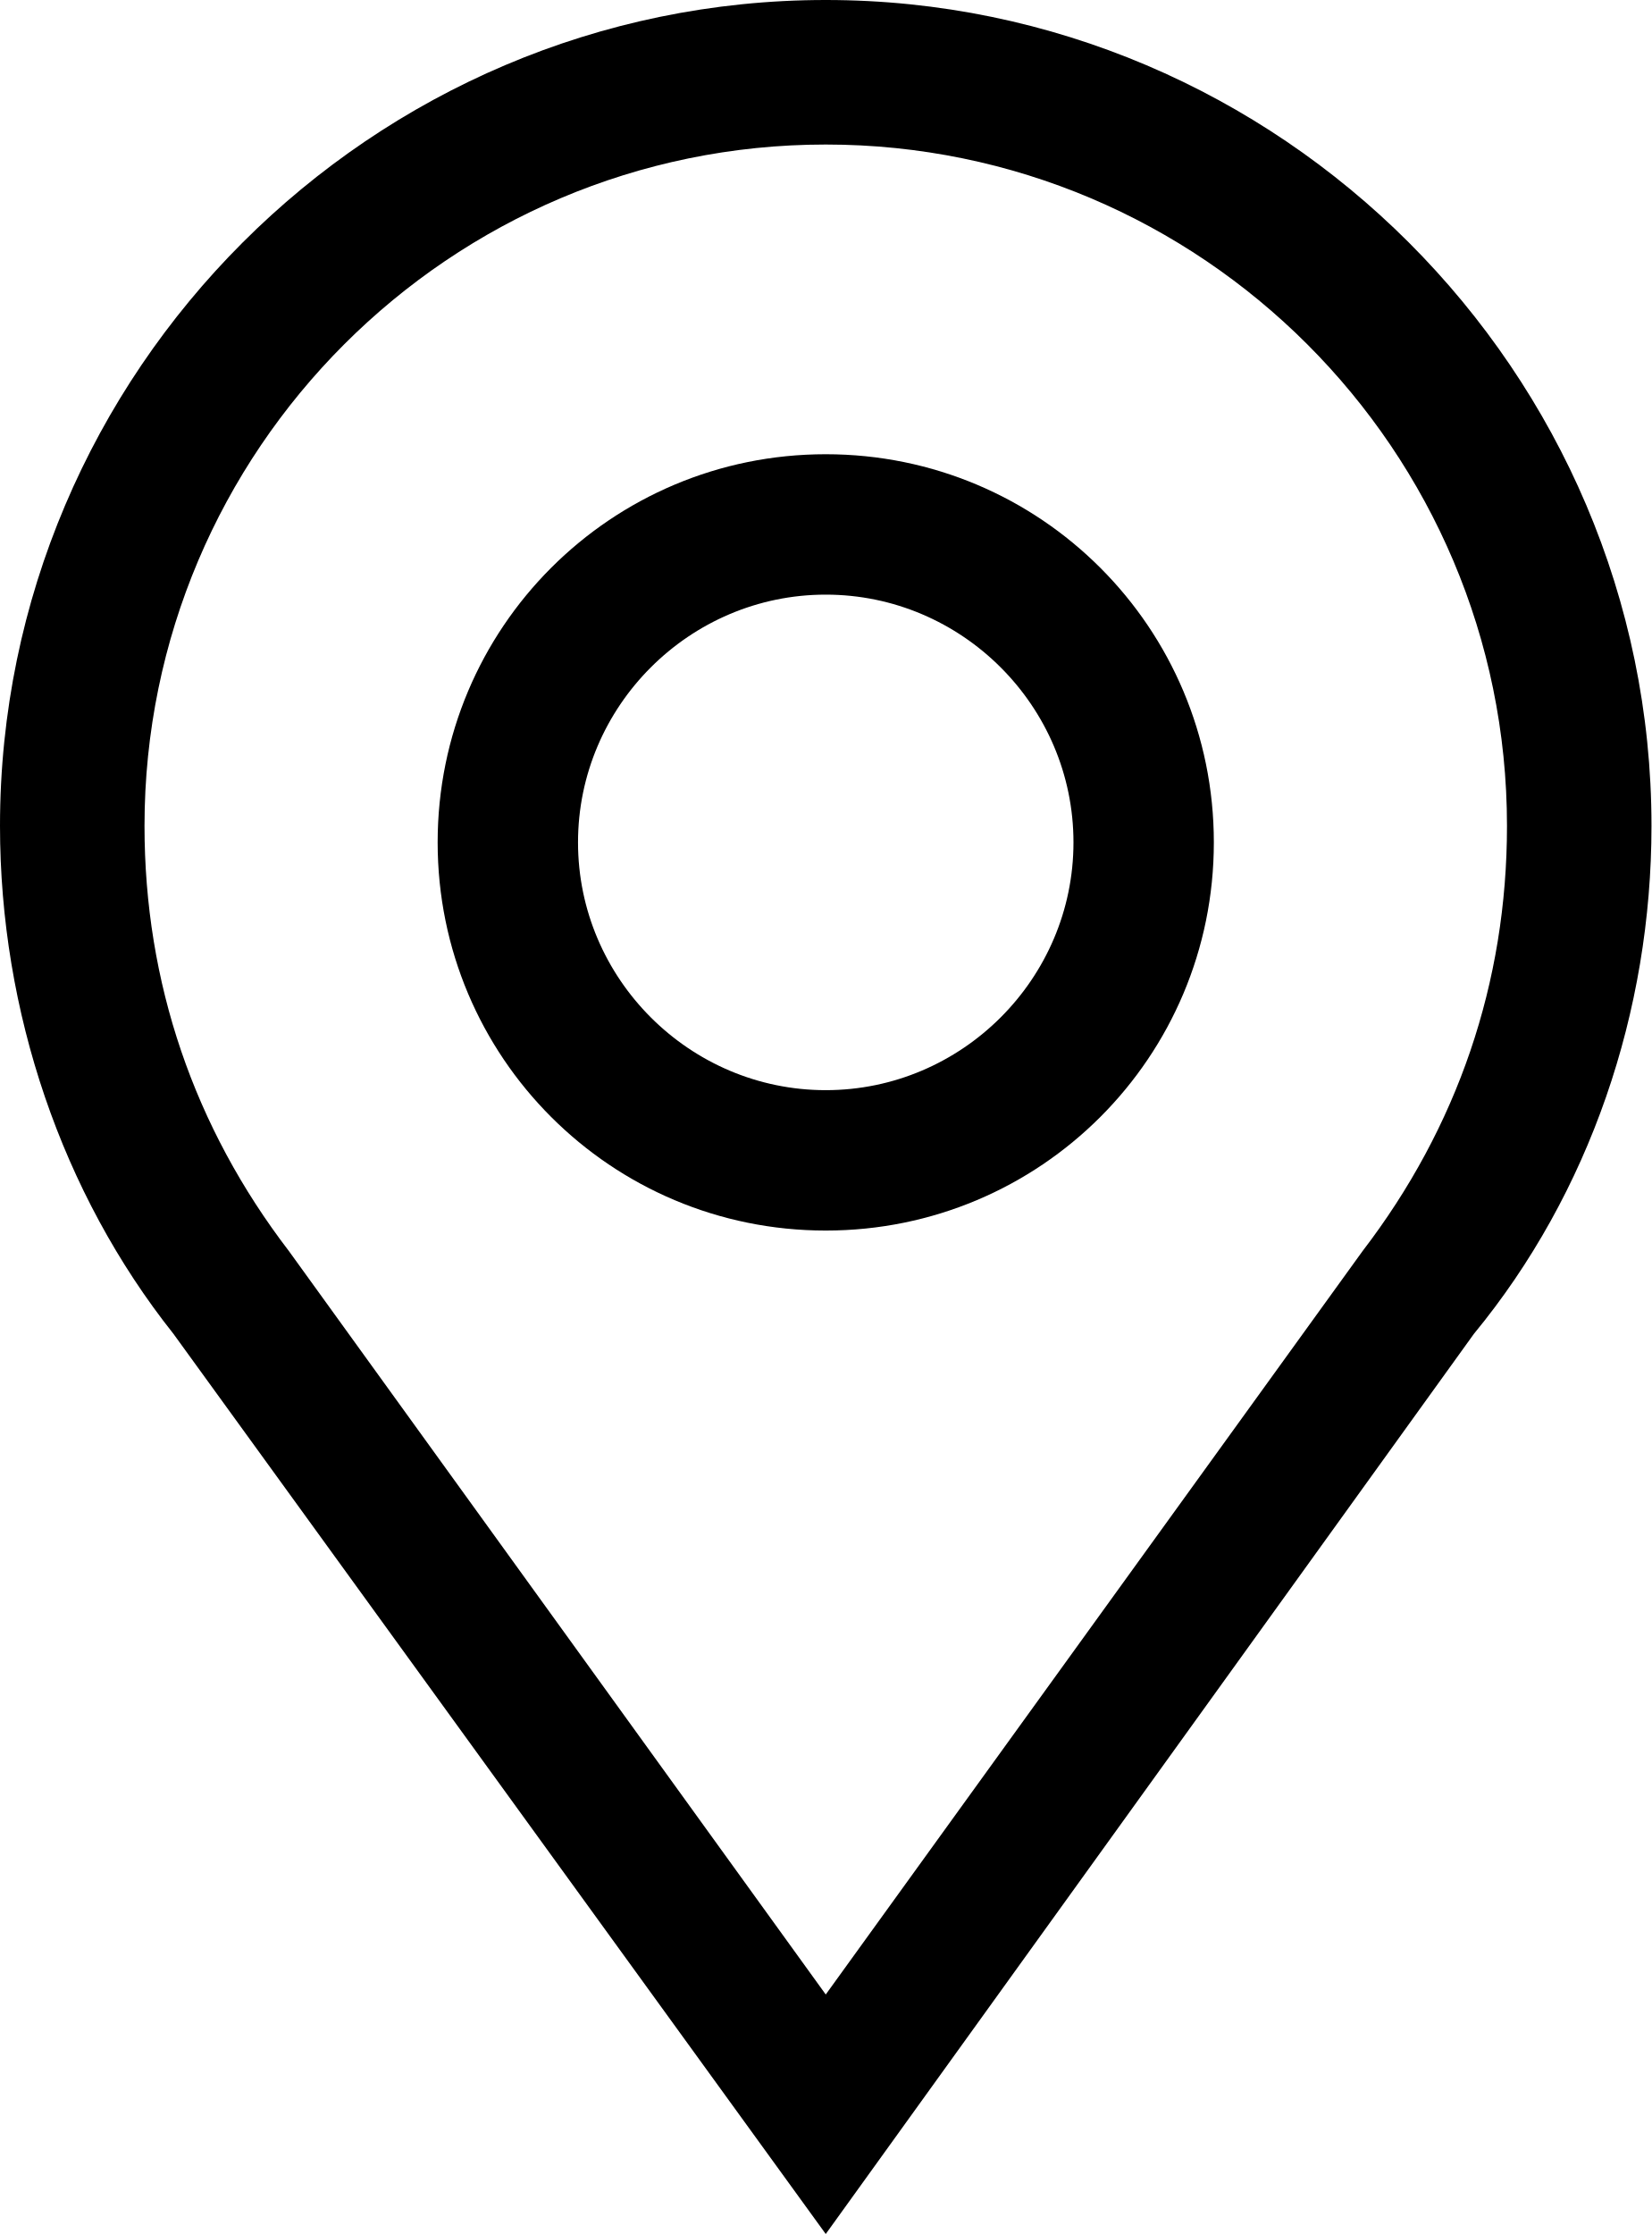
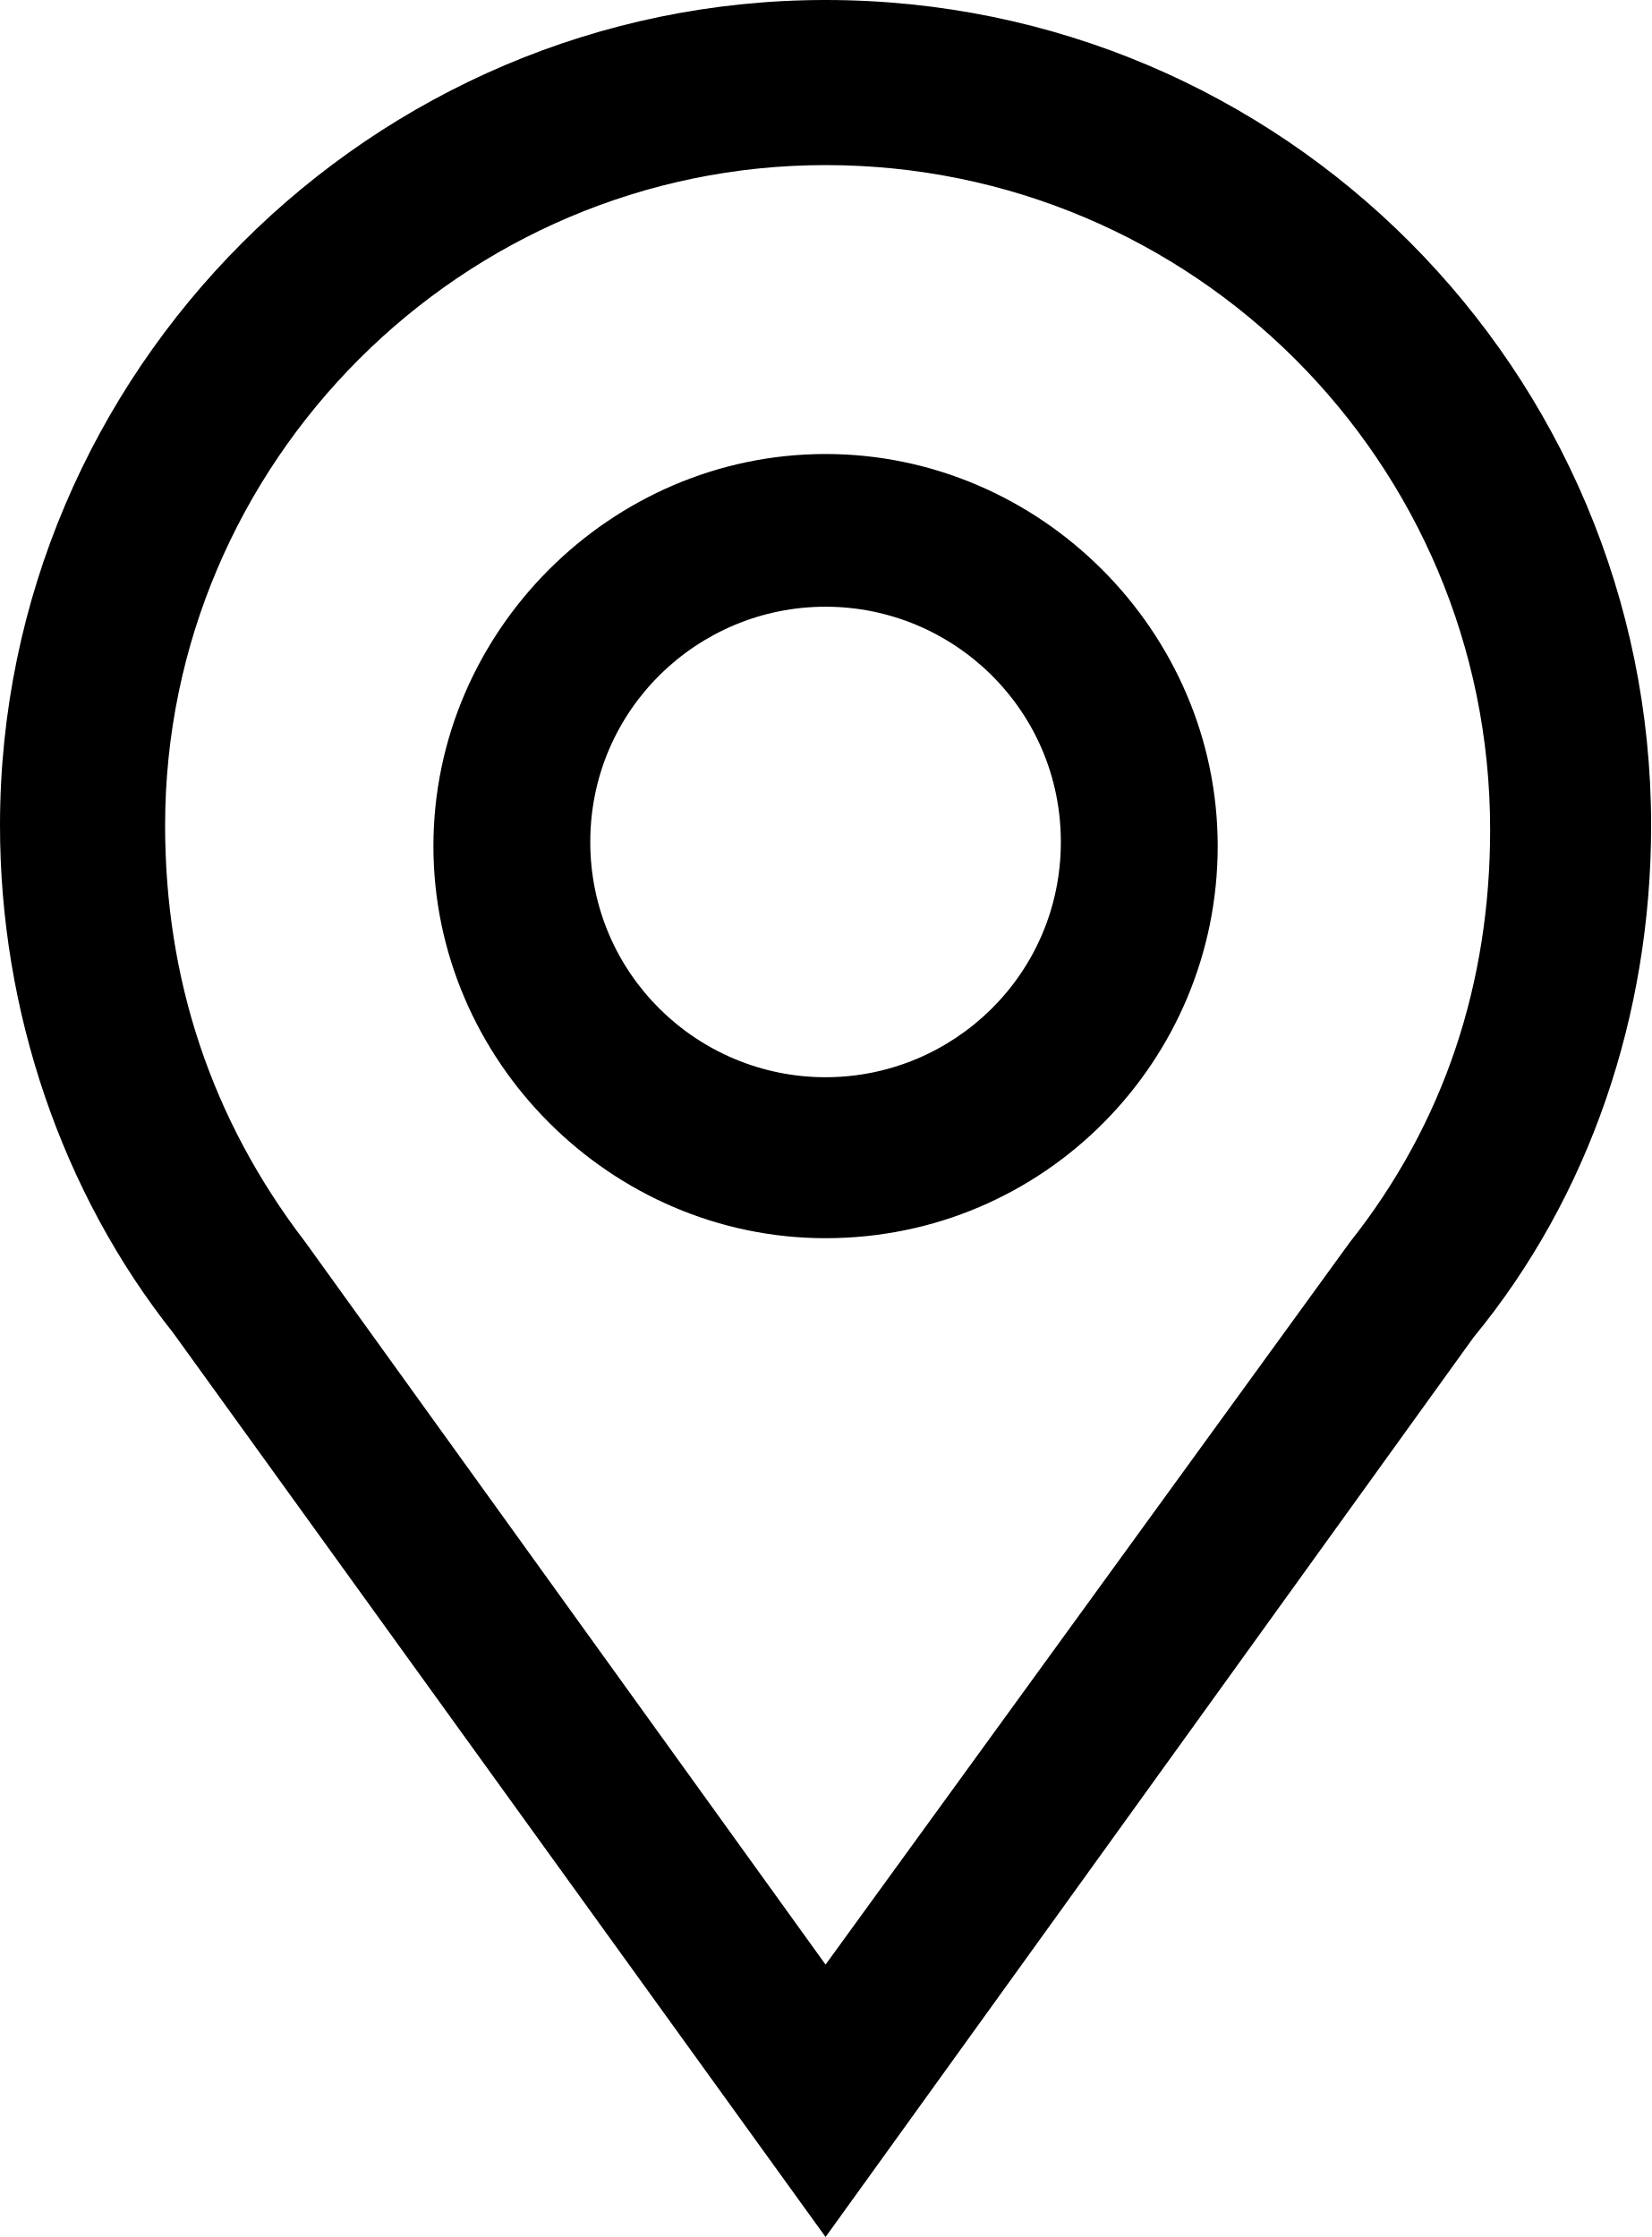
- <svg xmlns="http://www.w3.org/2000/svg" viewBox="0 0 40 54.1" width="40" height="54.1">
-   <path d="M20 0C9 0 0 9 0 20c0 4.5 1.5 8.9 4.2 12.3L20 54.1l15.7-21.8C38.5 28.9 40 24.5 40 20 40 9 31 0 20 0zm13 30.3l-13 18-13-18c-2.3-3-3.5-6.5-3.5-10.3 0-9.1 7.4-16.5 16.5-16.5S36.5 10.9 36.5 20c0 3.8-1.2 7.3-3.5 10.3zM20 11c-5.2 0-9.4 4.2-9.4 9.4s4.2 9.4 9.4 9.4 9.4-4.2 9.4-9.4S25.2 11 20 11zm0 15.4c-3.3 0-6-2.7-6-6s2.7-6 6-6 6 2.7 6 6-2.7 6-6 6z" />
+ <svg xmlns="http://www.w3.org/2000/svg" viewBox="0 0 40 54.2">
+   <path d="M20 30c5.3 0 9.5-4.3 9.5-9.5s-4.3-9.5-9.5-9.5 -9.5 4.3-9.5 9.5S14.8 30 20 30zM20 14.7c3.1 0 5.7 2.5 5.7 5.7s-2.6 5.7-5.7 5.7c-3.1 0-5.7-2.5-5.7-5.7S16.9 14.7 20 14.7zM20 0C9 0 0 9 0 20c0 4.5 1.5 8.9 4.2 12.3L20 54.2l15.7-21.8C38.5 29 40 24.6 40 20 40 9 31.1 0 20 0zM20 4c8.9 0 16.1 7.2 16.1 16.1 0 3.7-1.1 7.1-3.4 10L20 47.6 7.4 30.1C5.1 27.1 4 23.7 4 20 4 11.2 11.2 4 20 4z" />
</svg>
